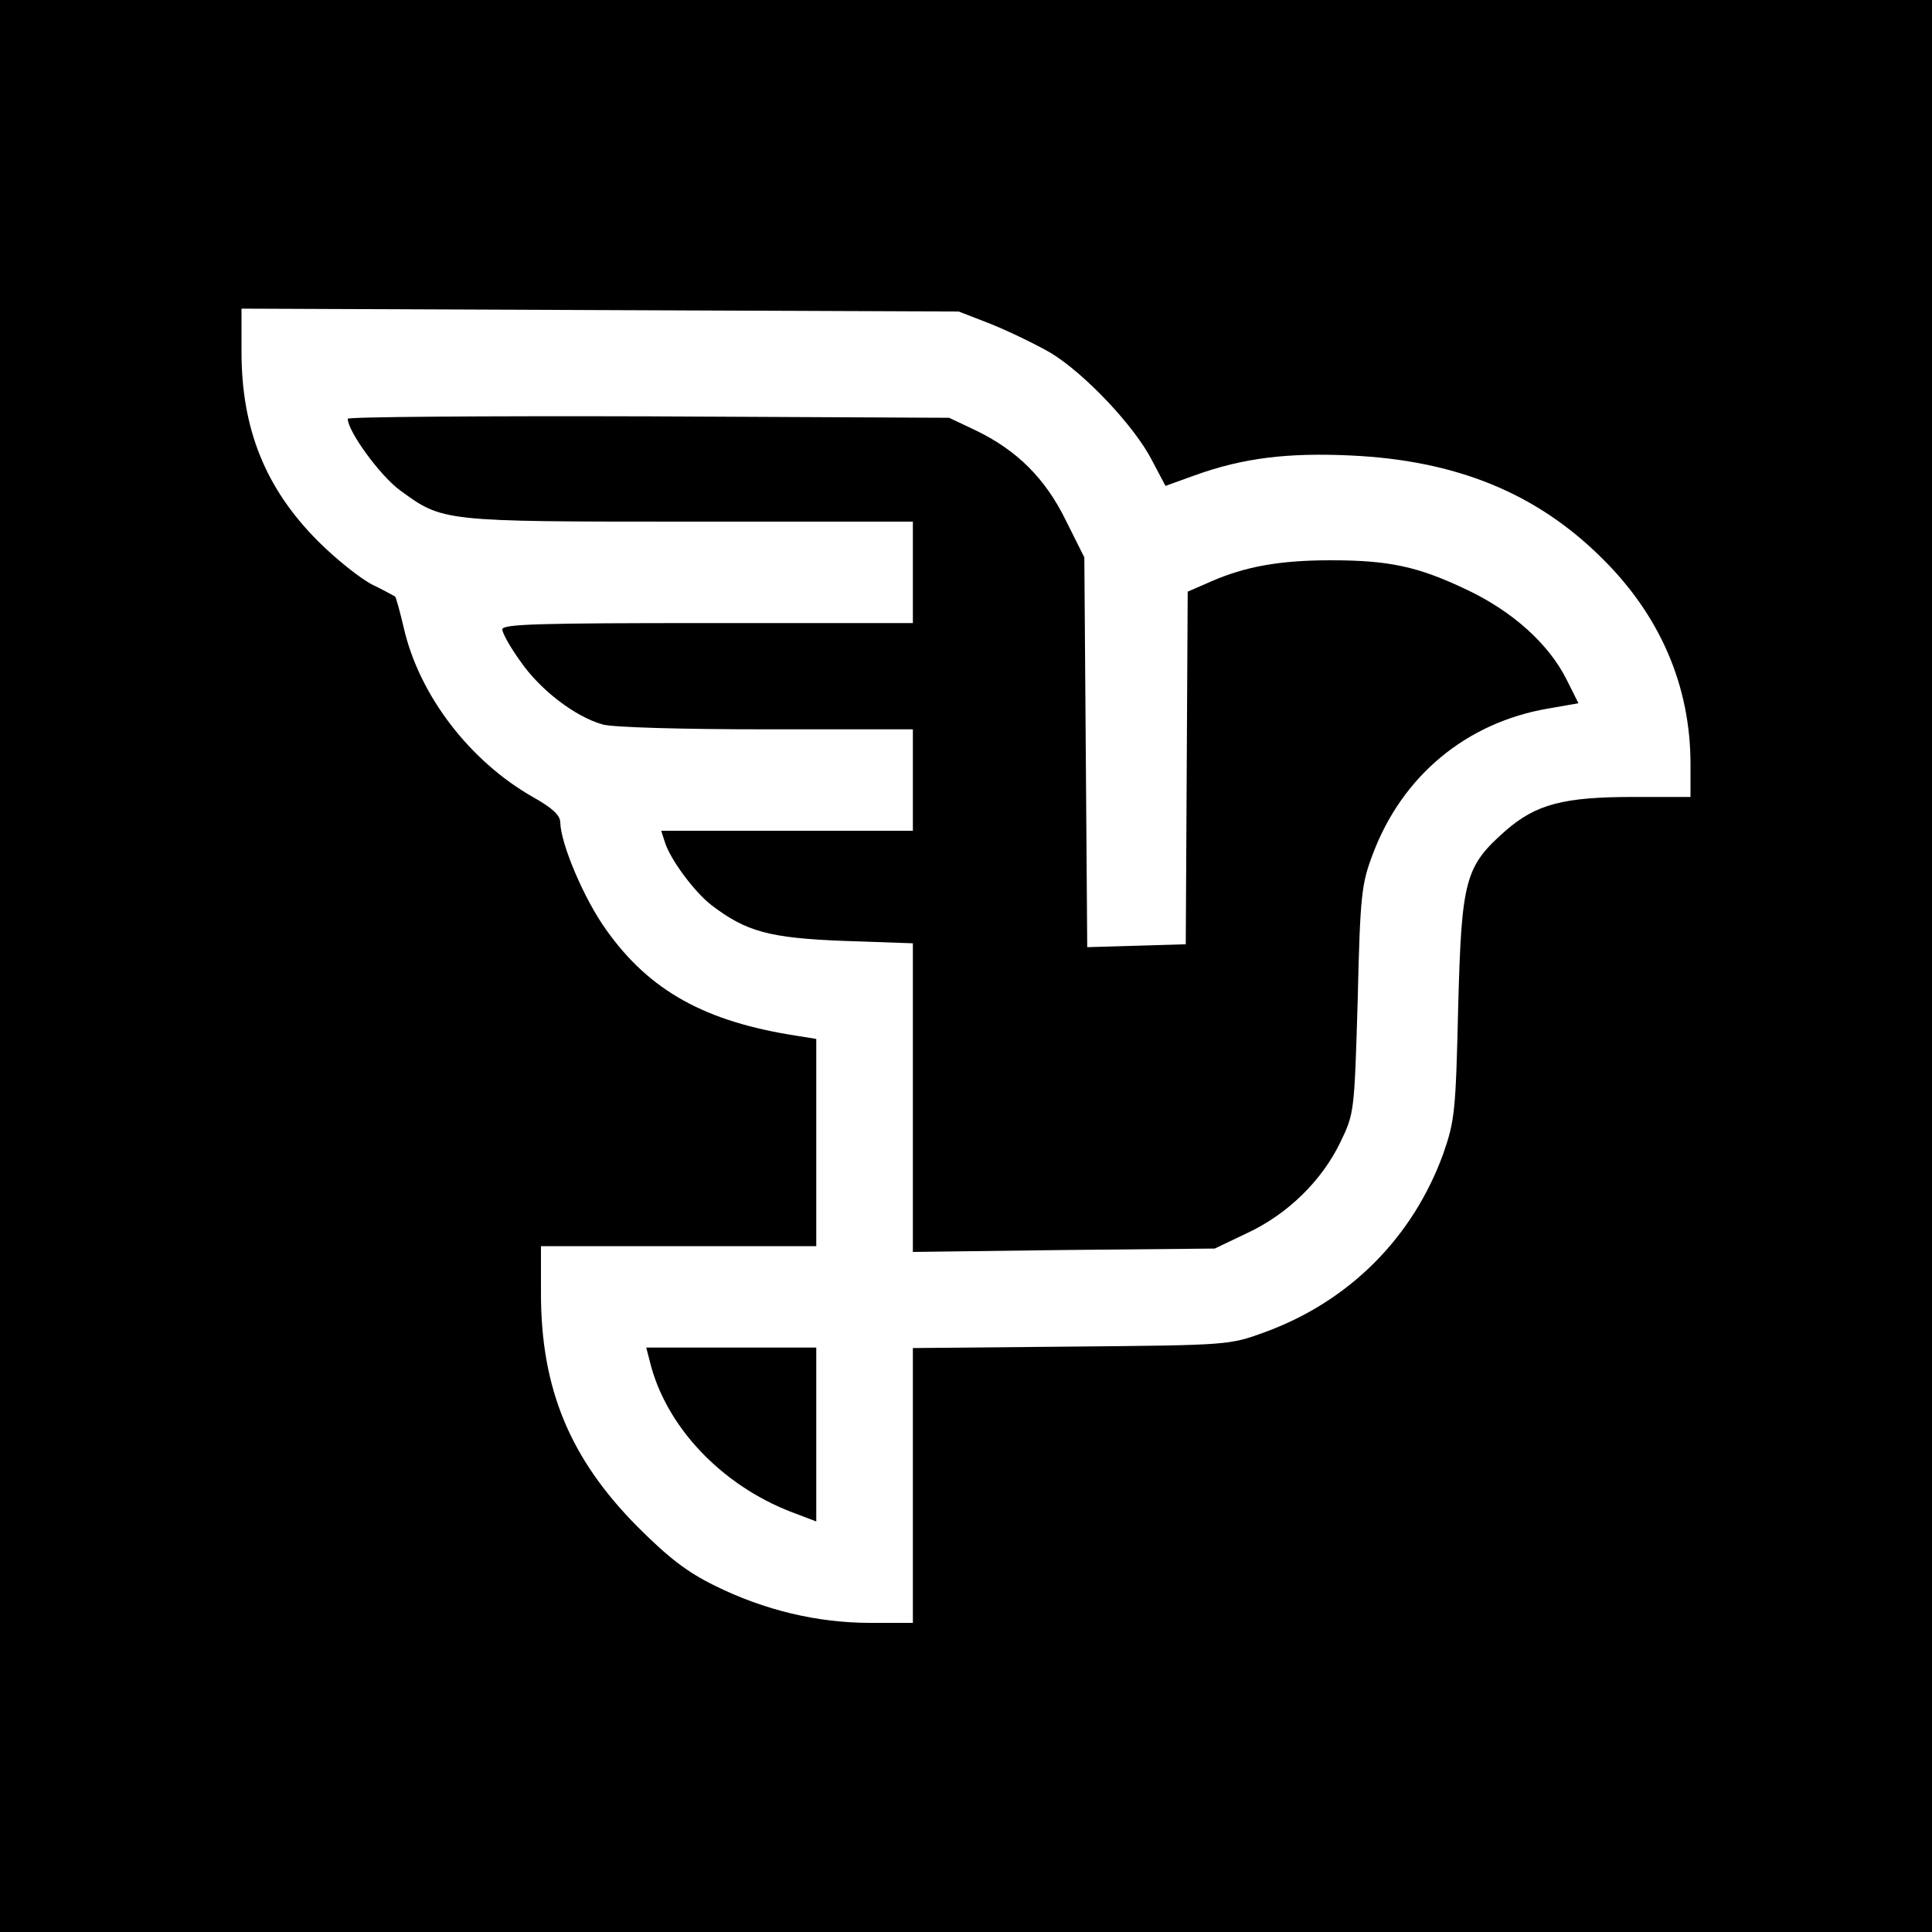
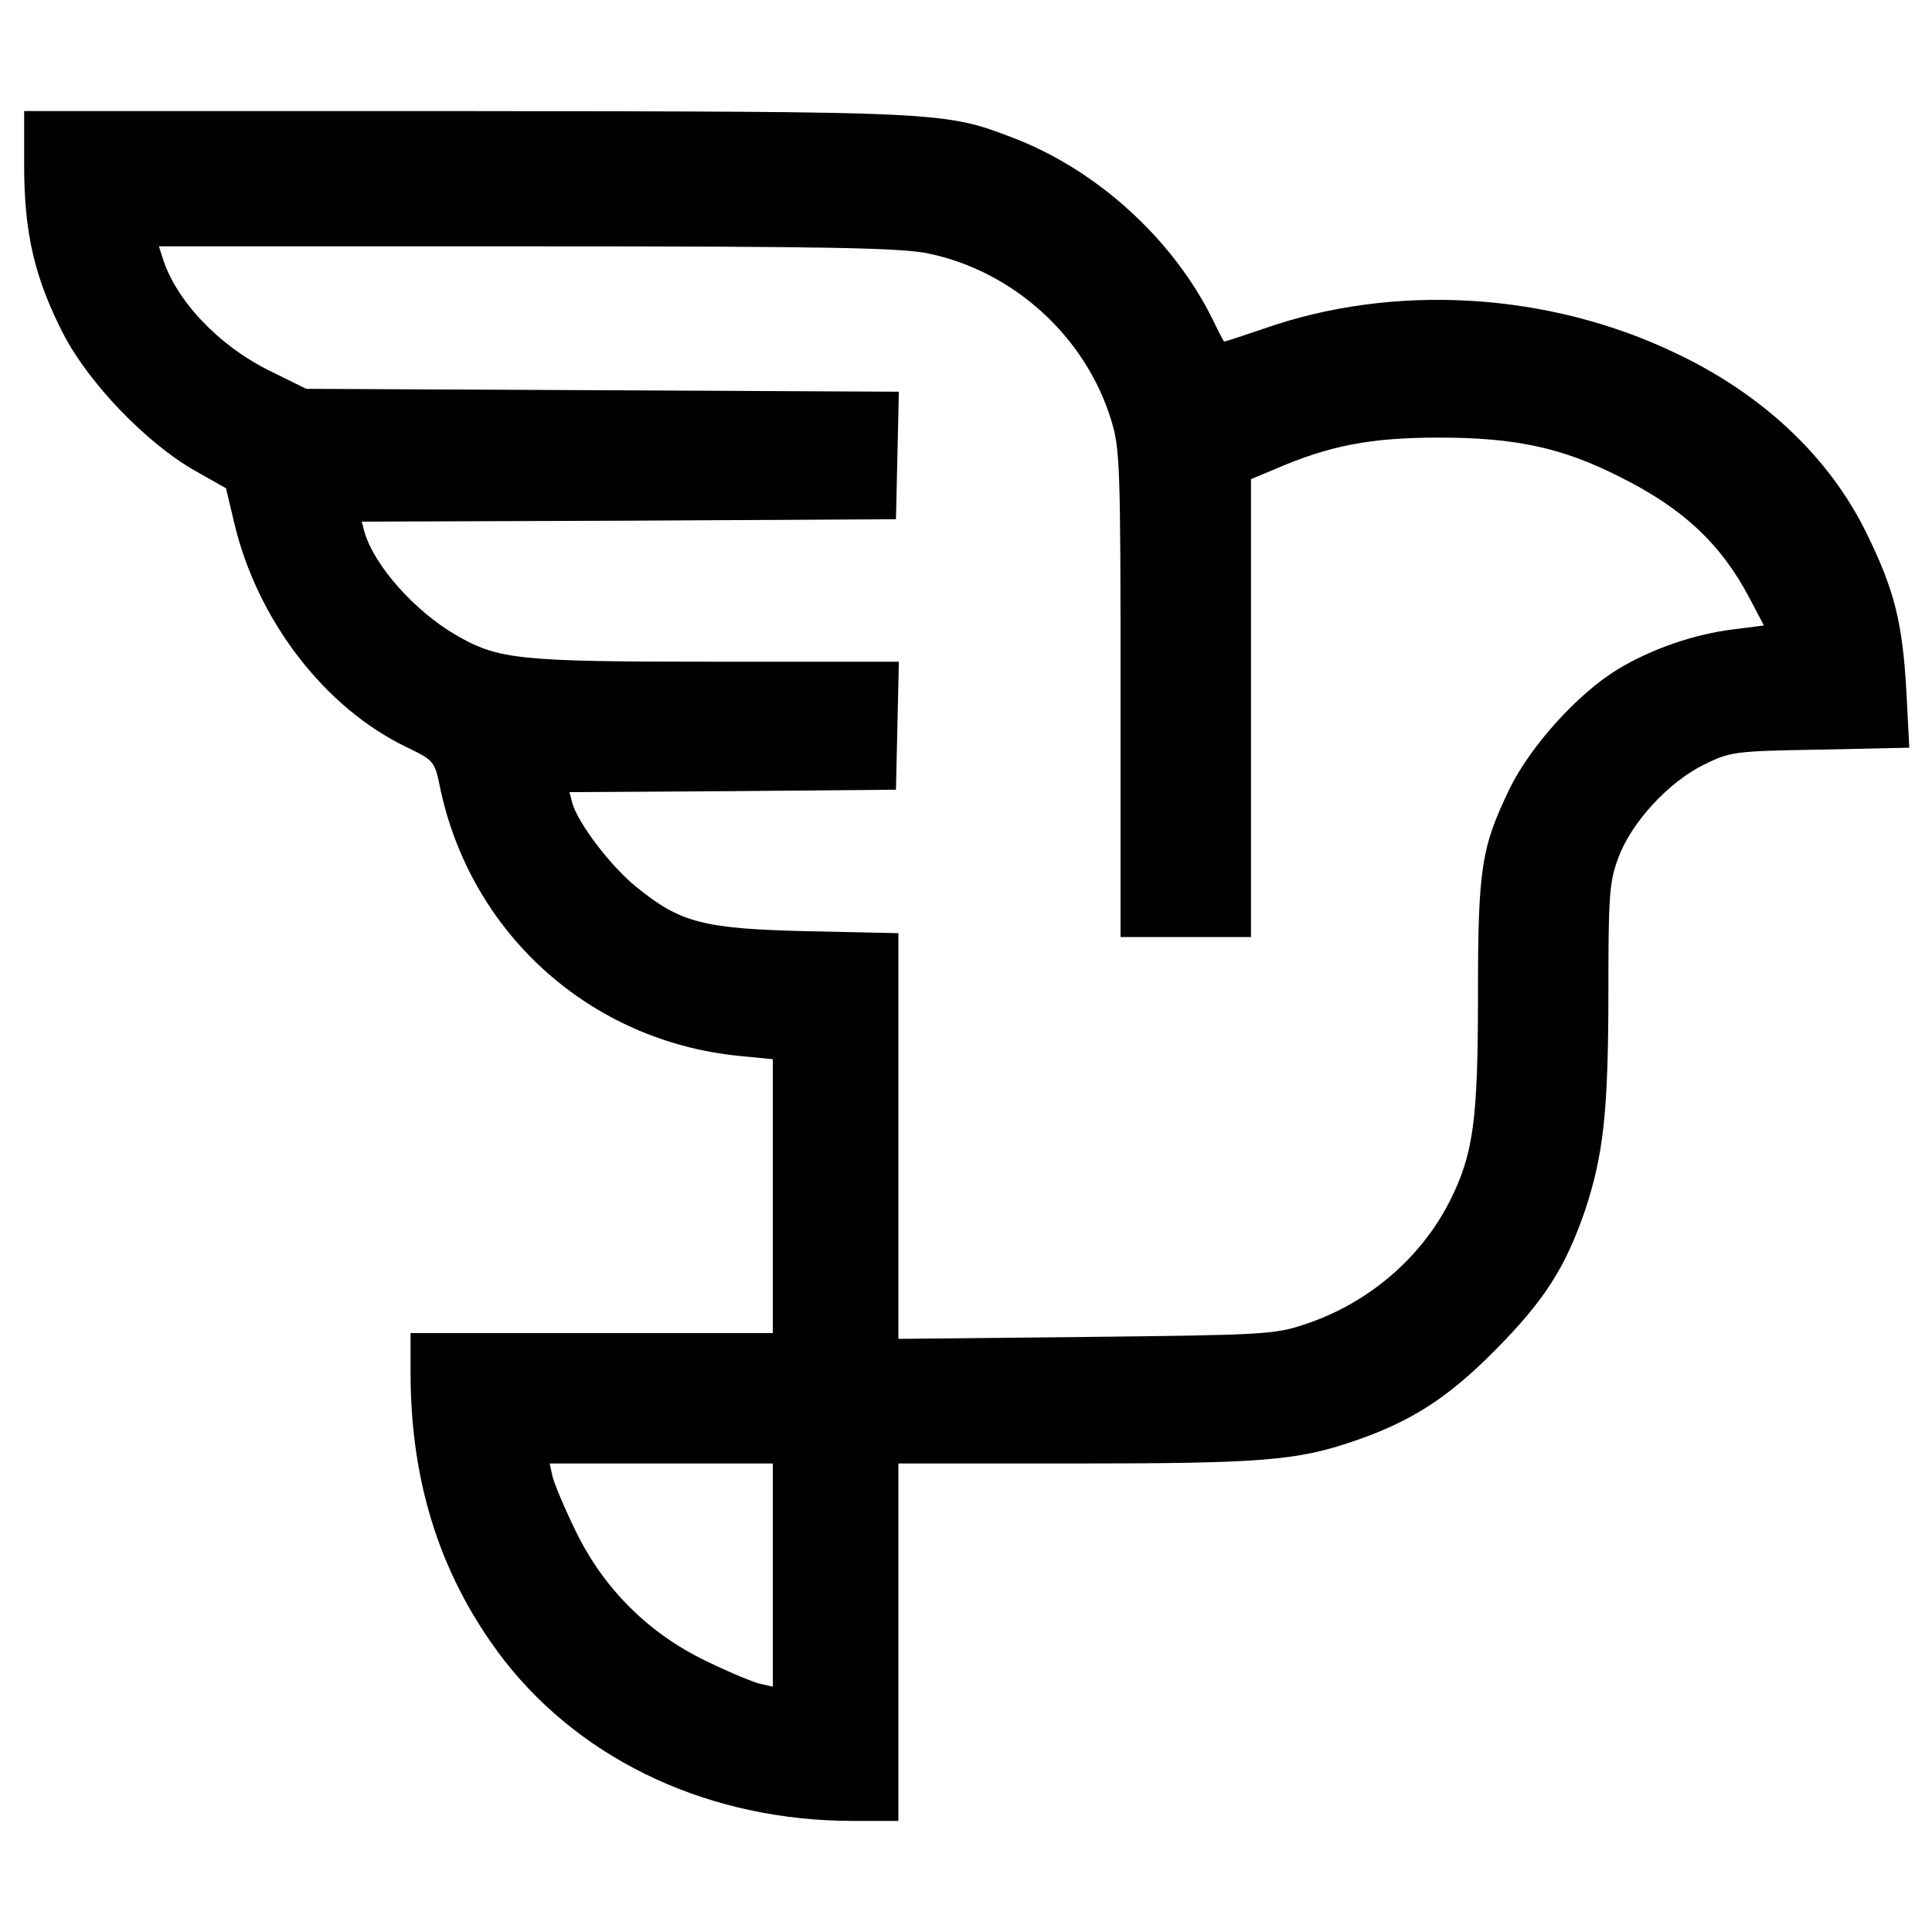
- <svg xmlns="http://www.w3.org/2000/svg" version="1.0" width="400pt" height="400pt" viewBox="0 0 400 400" preserveAspectRatio="xMidYMid meet">
-   <g transform="translate(0,400) scale(0.1,-0.1)" fill="#000000" stroke="none">
-     <path d="M0 2000 l0 -2000 2000 0 2000 0 0 2000 0 2000 -2000 0 -2000 0 0 -2000z m2052 1329 c37 -15 93 -42 124 -60 69 -42 172 -150 209 -222 l28 -53 61 22 c100 36 192 47 322 41 219 -10 385 -78 520 -212 121 -119 184 -265 184 -427 l0 -68 -118 0 c-145 0 -202 -15 -265 -70 -84 -74 -91 -101 -98 -365 -5 -216 -7 -235 -31 -304 -63 -173 -194 -305 -369 -369 -74 -27 -74 -27 -401 -30 l-328 -3 0 -285 0 -284 -88 0 c-109 0 -219 26 -322 77 -57 28 -95 57 -160 122 -140 141 -200 286 -200 483 l0 98 285 0 285 0 0 215 0 214 -37 6 c-192 29 -308 93 -398 220 -46 64 -94 178 -95 222 0 15 -16 30 -57 53 -130 74 -235 210 -267 350 -8 34 -16 63 -18 65 -2 1 -23 13 -48 25 -25 13 -75 53 -111 89 -109 109 -159 232 -159 393 l0 89 743 -3 742 -3 67 -26z" />
-     <path d="M720 3133 c0 -26 67 -118 108 -148 89 -65 86 -65 599 -65 l463 0 0 -105 0 -105 -425 0 c-347 0 -425 -2 -425 -13 0 -8 17 -38 38 -67 41 -59 113 -114 170 -130 22 -6 164 -10 340 -10 l302 0 0 -105 0 -105 -261 0 -260 0 7 -22 c11 -37 62 -105 97 -132 72 -55 120 -68 273 -74 l144 -5 0 -319 0 -320 313 4 312 3 67 32 c84 39 155 109 193 188 29 60 29 62 36 295 5 218 8 240 31 301 61 163 194 273 363 302 l63 11 -25 50 c-37 73 -111 140 -206 185 -101 48 -160 61 -282 61 -106 0 -177 -13 -248 -44 l-48 -21 -2 -365 -2 -365 -102 -3 -102 -3 -3 404 -3 403 -38 76 c-43 88 -102 146 -187 187 l-55 26 -622 3 c-343 1 -623 -1 -623 -5z" />
-     <path d="M1345 1183 c32 -135 148 -258 295 -314 l50 -19 0 180 0 180 -176 0 -176 0 7 -27z" />
-   </g>
+ <svg xmlns="http://www.w3.org/2000/svg" version="1" width="533.333" height="533.333" viewBox="0 0 400 400">
+   <path d="M5 34.3c0 14 2.2 23.4 8.2 35 5.2 10 17 22.3 26.9 28l6.7 3.8 1.7 7.2c4.8 20.2 18.8 38.3 35.7 46.4 5.6 2.7 5.8 2.9 6.9 8.3 6.3 30.2 31 52.5 61.8 55.6l7.1.7V276H85v8.2c0 23.3 6.5 42.9 19.5 59.7 16.5 21 42.8 33.1 72.1 33.1h9.4v-74h36.6c38.6 0 45.9-.6 57.6-4.6 11.8-4 19.5-8.9 29.3-18.8 10.2-10.3 14.5-17 18.6-28.8 3.9-11.7 4.9-20.7 4.9-45.8 0-19.7.2-22.5 2.1-27.5 2.7-7.3 10.4-15.6 17.7-19.2 5.5-2.7 6.3-2.8 24.1-3.1l18.4-.4-.6-11.6c-.8-14.2-2.4-20.9-8.3-32.9-7.7-15.7-21.5-28.7-39.5-37.2-26.5-12.7-58.5-14.5-85.4-5-4.4 1.5-8 2.7-8.1 2.6-.1-.1-1.2-2.2-2.4-4.7-8.3-16.7-24.1-31-41.6-37.6-13.9-5.3-14.8-5.3-113.1-5.4H5v11.3zm187.3 18.2c17.6 3.7 32.4 17.2 37.7 34.3 1.9 6 2 9.4 2 56.8V194h27V99.2l4.8-2c11.5-5 20-6.6 34.2-6.6 15.7 0 25.5 2.1 37.3 8.1 13.1 6.5 21 13.9 26.9 25.1l3 5.7-6.3.8c-8.2 1-17.1 4.1-24 8.3-8.1 4.9-18 15.8-22.3 24.6-5.9 12.2-6.6 16.4-6.6 42.8 0 26.2-1 33-5.8 42.6-6 11.9-17 21.3-30.1 25.6-6.2 2.1-8.8 2.2-45.3 2.6l-38.8.4v-84l-18.7-.4c-21.6-.5-26.4-1.7-35.6-9.2-5.2-4.2-12-13.1-13.2-17.3l-.6-2.3 33.8-.2 33.8-.3.3-13.3.3-13.2h-37.9c-41 0-45.1-.4-54.1-5.7-8.3-4.9-16.5-14.1-18.6-21l-.6-2.3 55.3-.2 55.3-.3.3-13.2.3-13.2-61.4-.3-61.3-.3-7.7-3.8c-10.5-5.2-19.4-14.6-22.1-23.5l-.7-2.2h76.3c62.4 0 77.5.3 83.1 1.5zM160 326.1v23.1l-2.7-.6c-1.6-.4-6.6-2.5-11.3-4.8-11.8-5.7-21.1-15-26.8-26.8-2.3-4.7-4.4-9.7-4.8-11.3l-.6-2.7H160v23.1z" />
</svg>
